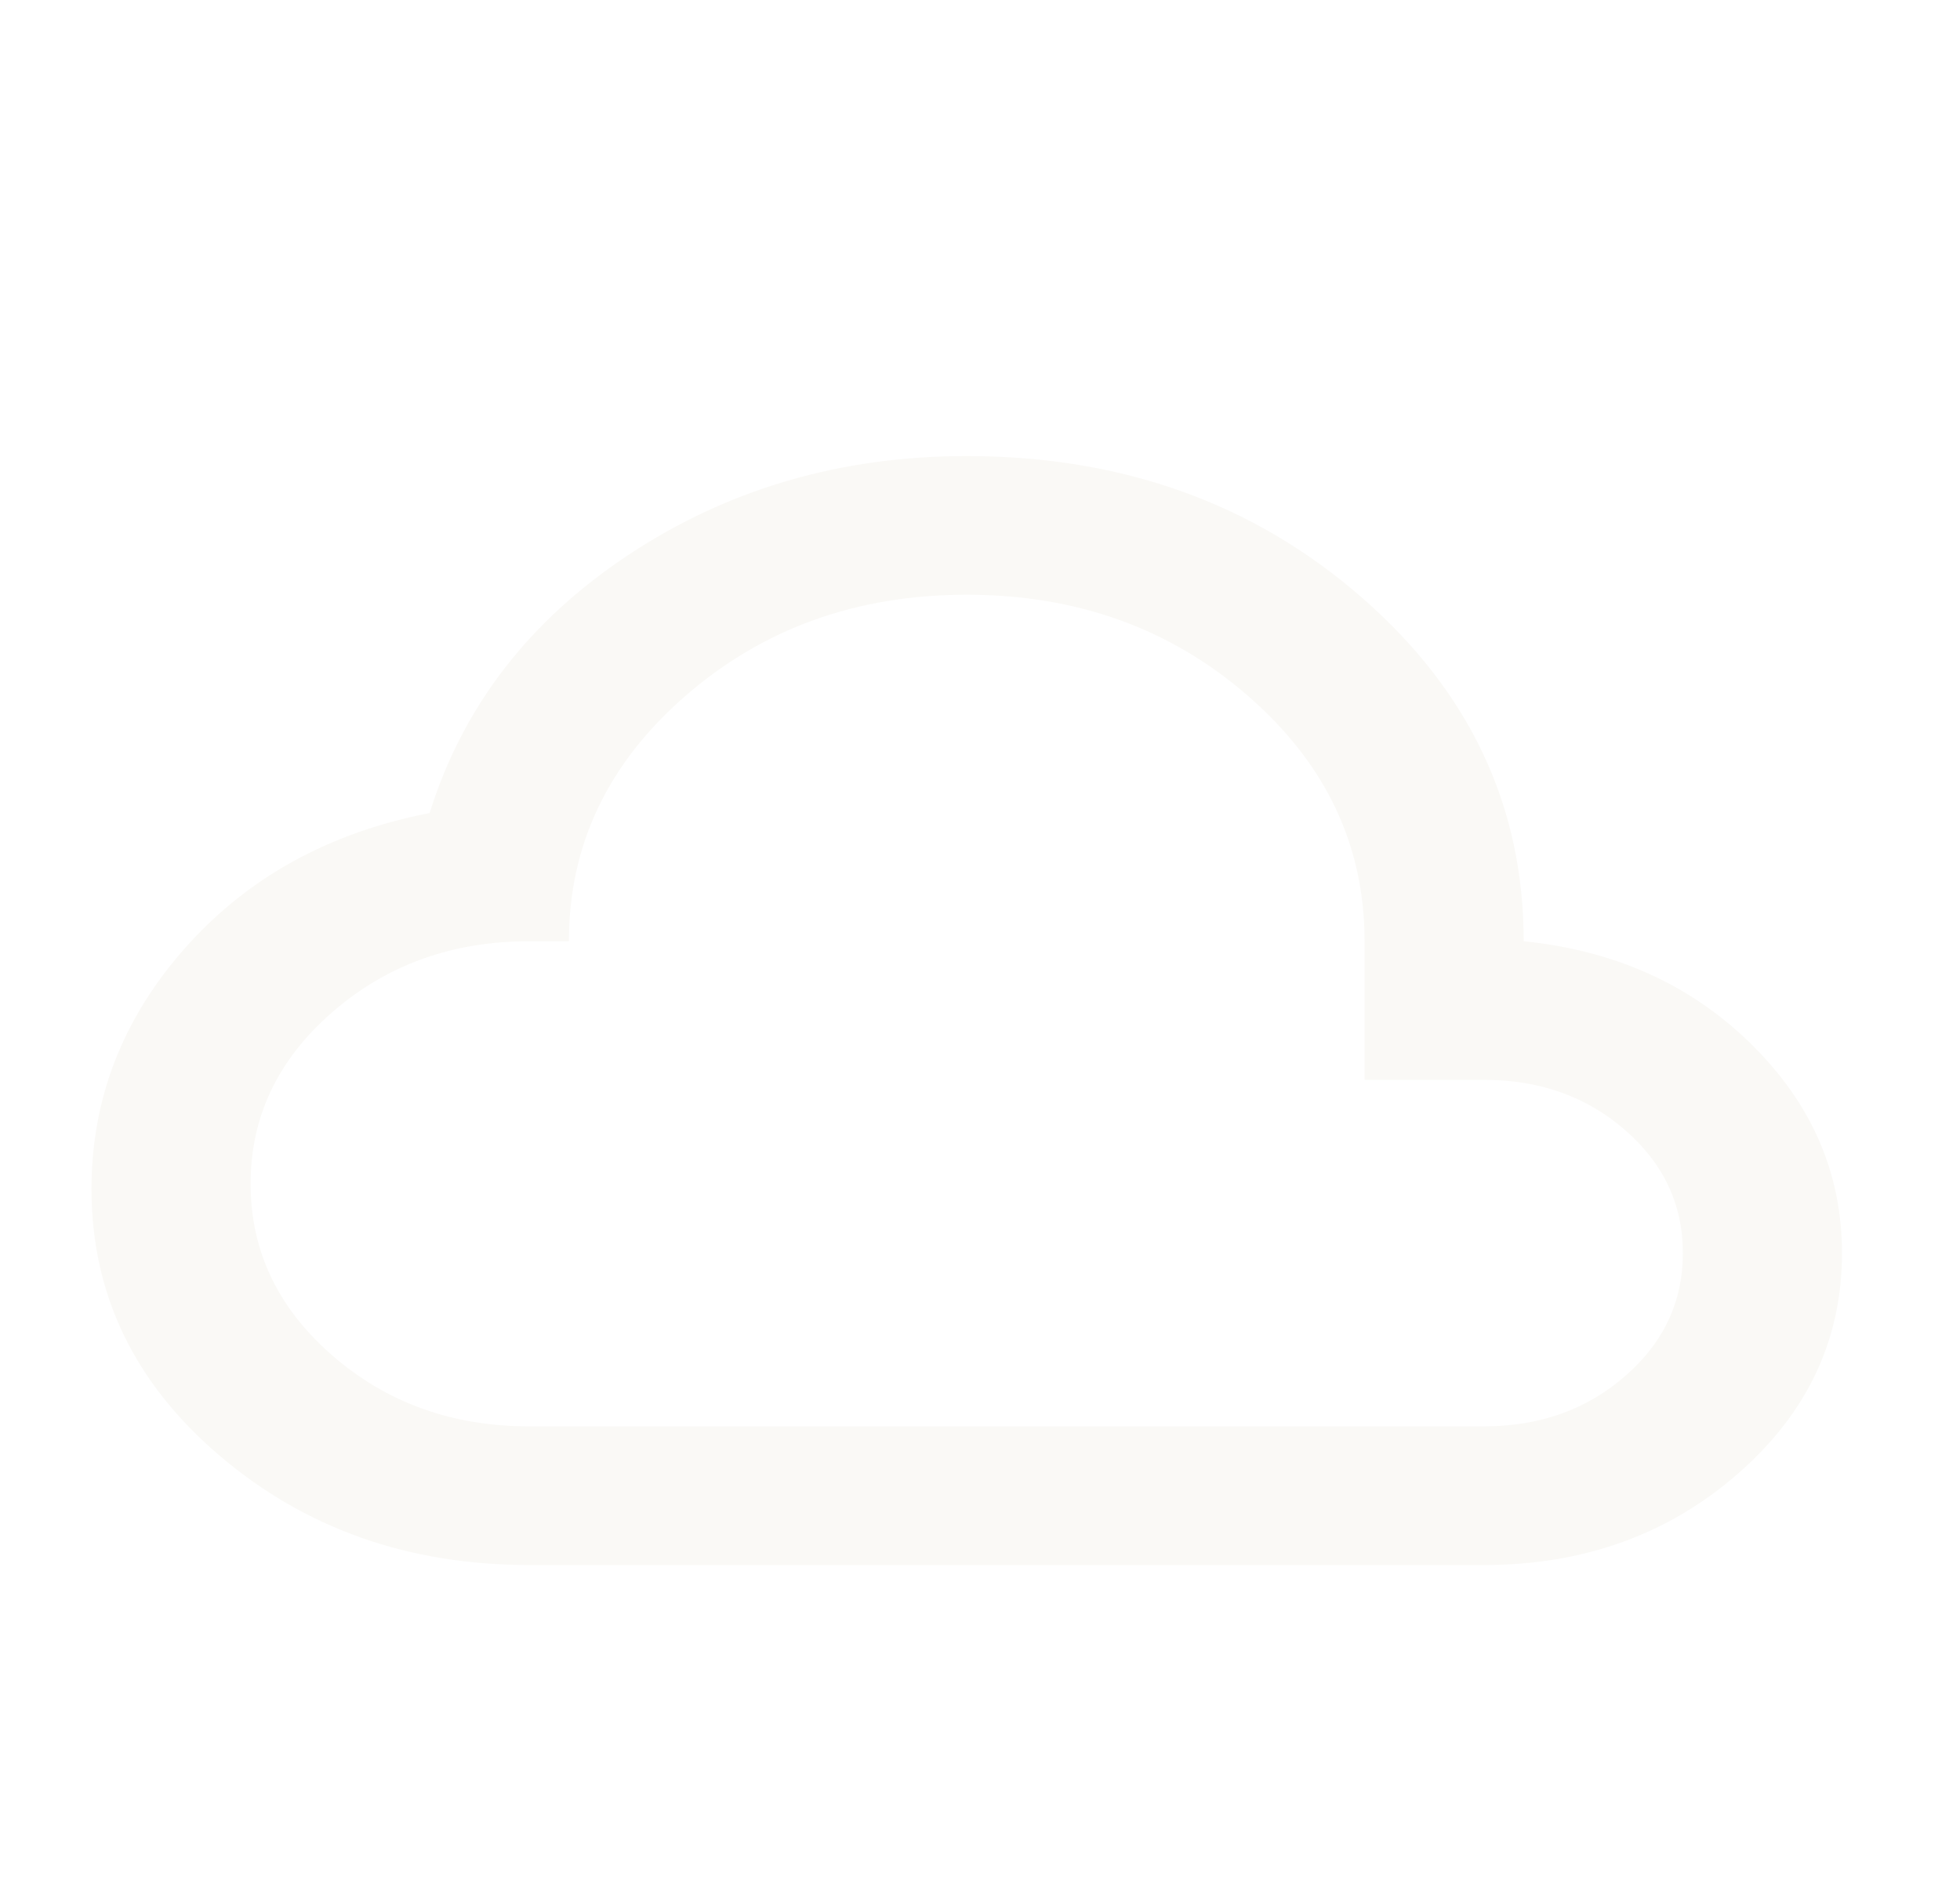
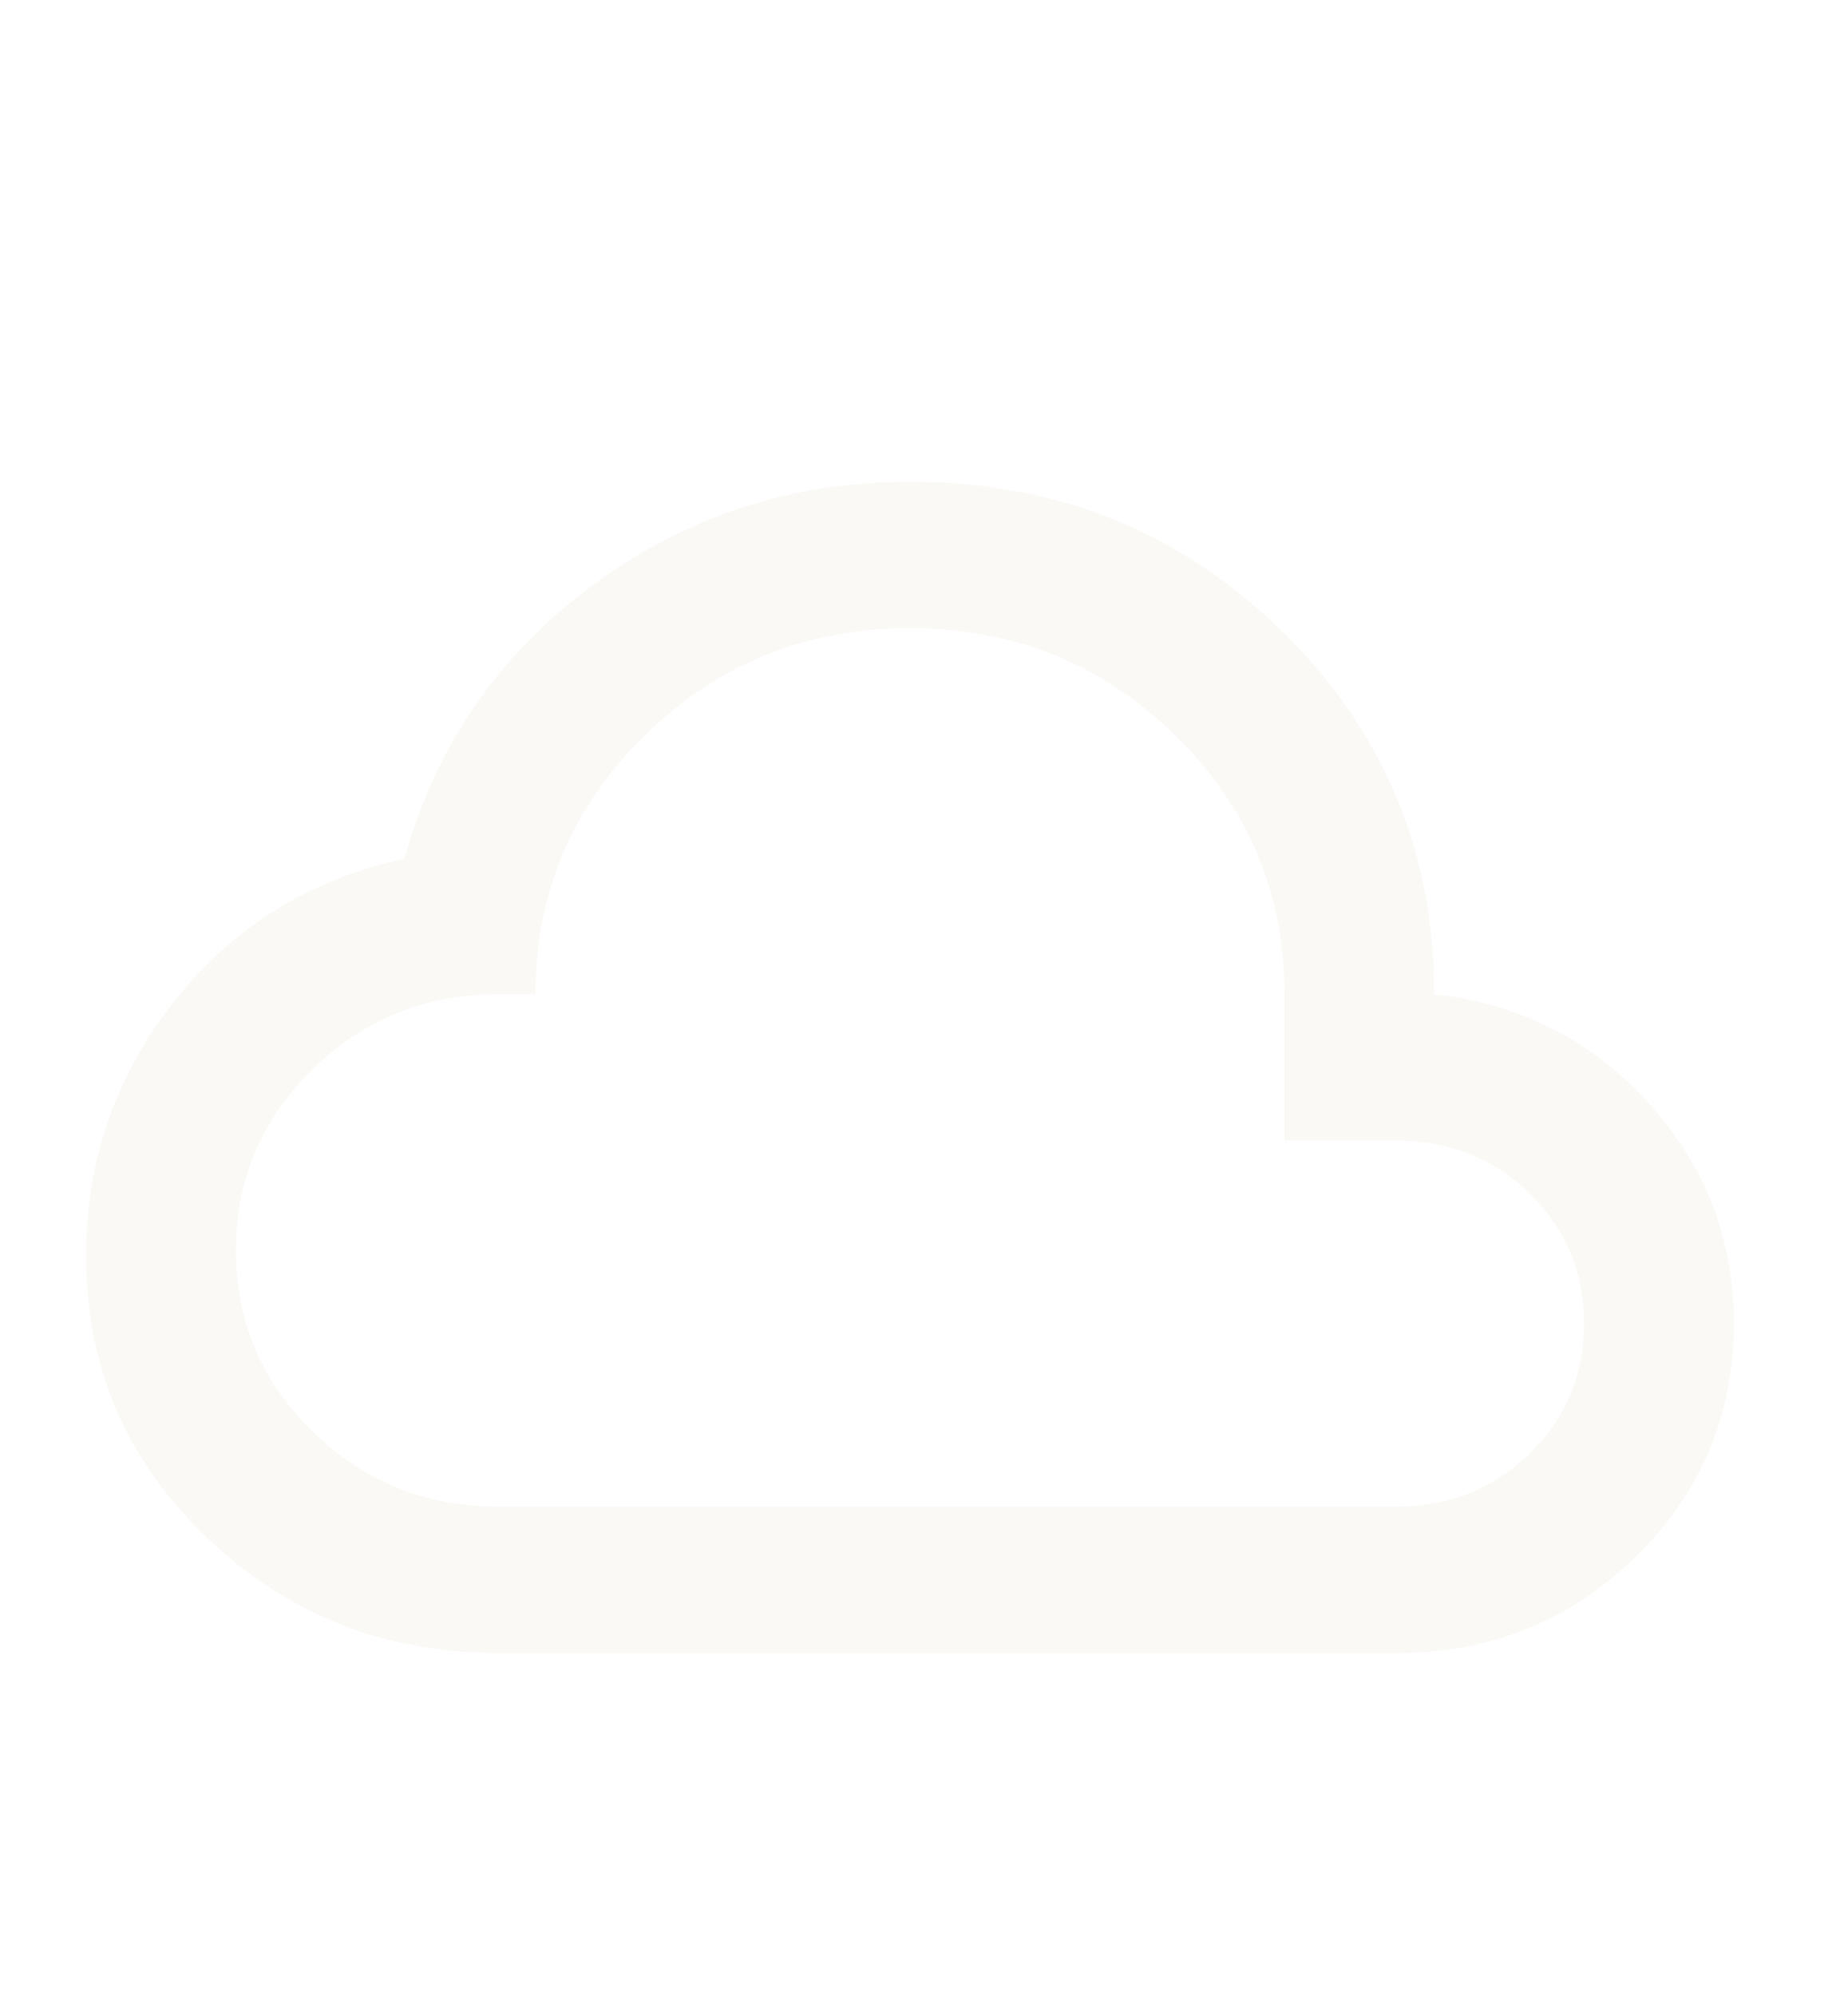
- <svg xmlns="http://www.w3.org/2000/svg" width="28" height="27" viewBox="0 0 28 27" fill="none">
-   <mask id="mask0_225_7" style="mask-type:alpha" maskUnits="userSpaceOnUse" x="0" y="0" width="28" height="27">
-     <rect width="27.636" height="27" fill="#D9D9D9" />
+ <svg xmlns="http://www.w3.org/2000/svg" width="25" height="27" viewBox="0 0 25 27" fill="none">
+   <mask id="mask0_19_297" style="mask-type:alpha" maskUnits="userSpaceOnUse" x="0" y="0" width="25" height="27">
+     <rect width="24.636" height="27" fill="#D9D9D9" />
  </mask>
-   <g mask="url(#mask0_225_7)">
-     <path d="M7.559 22.36C5.835 22.36 4.362 21.84 3.14 20.8C1.918 19.76 1.307 18.489 1.307 16.988C1.307 15.7 1.752 14.553 2.642 13.547C3.533 12.54 4.698 11.896 6.138 11.616C6.611 10.097 7.559 8.868 8.979 7.927C10.4 6.986 12.011 6.516 13.81 6.516C16.027 6.516 17.907 7.189 19.451 8.534C20.995 9.879 21.767 11.517 21.767 13.448C23.074 13.58 24.159 14.071 25.021 14.921C25.883 15.771 26.314 16.765 26.314 17.904C26.314 19.141 25.817 20.194 24.822 21.06C23.827 21.926 22.62 22.36 21.199 22.36H7.559ZM7.559 20.379H21.199C21.994 20.379 22.667 20.14 23.216 19.661C23.766 19.183 24.041 18.597 24.041 17.904C24.041 17.21 23.766 16.625 23.216 16.146C22.667 15.667 21.994 15.428 21.199 15.428H19.494V13.448C19.494 12.078 18.94 10.91 17.831 9.945C16.723 8.979 15.383 8.497 13.81 8.497C12.238 8.497 10.898 8.979 9.789 9.945C8.681 10.91 8.127 12.078 8.127 13.448H7.559C6.46 13.448 5.522 13.786 4.745 14.463C3.969 15.139 3.58 15.956 3.58 16.913C3.58 17.871 3.969 18.688 4.745 19.364C5.522 20.041 6.46 20.379 7.559 20.379Z" fill="#FAF9F6" />
+   <g mask="url(#mask0_19_297)">
+     <path d="M6.738 22.36C5.201 22.36 3.888 21.84 2.799 20.8C1.71 19.76 1.165 18.489 1.165 16.988C1.165 15.7 1.562 14.553 2.356 13.547C3.149 12.54 4.188 11.896 5.472 11.616C5.894 10.097 6.738 8.868 8.005 7.927C9.271 6.986 10.707 6.516 12.311 6.516C14.287 6.516 15.963 7.189 17.34 8.534C18.716 9.879 19.404 11.517 19.404 13.448C20.57 13.58 21.536 14.071 22.305 14.921C23.073 15.771 23.457 16.765 23.457 17.904C23.457 19.141 23.014 20.194 22.128 21.06C21.241 21.926 20.164 22.36 18.898 22.36H6.738ZM6.738 20.379H18.898C19.607 20.379 20.206 20.14 20.696 19.661C21.186 19.183 21.431 18.597 21.431 17.904C21.431 17.21 21.186 16.625 20.696 16.146C20.206 15.667 19.607 15.428 18.898 15.428H17.378V13.448C17.378 12.078 16.884 10.91 15.896 9.945C14.908 8.979 13.713 8.497 12.311 8.497C10.909 8.497 9.715 8.979 8.727 9.945C7.739 10.91 7.245 12.078 7.245 13.448H6.738C5.759 13.448 4.923 13.786 4.23 14.463C3.538 15.139 3.192 15.956 3.192 16.913C3.192 17.871 3.538 18.688 4.23 19.364C4.923 20.041 5.759 20.379 6.738 20.379Z" fill="#FAF9F6" />
  </g>
</svg>
